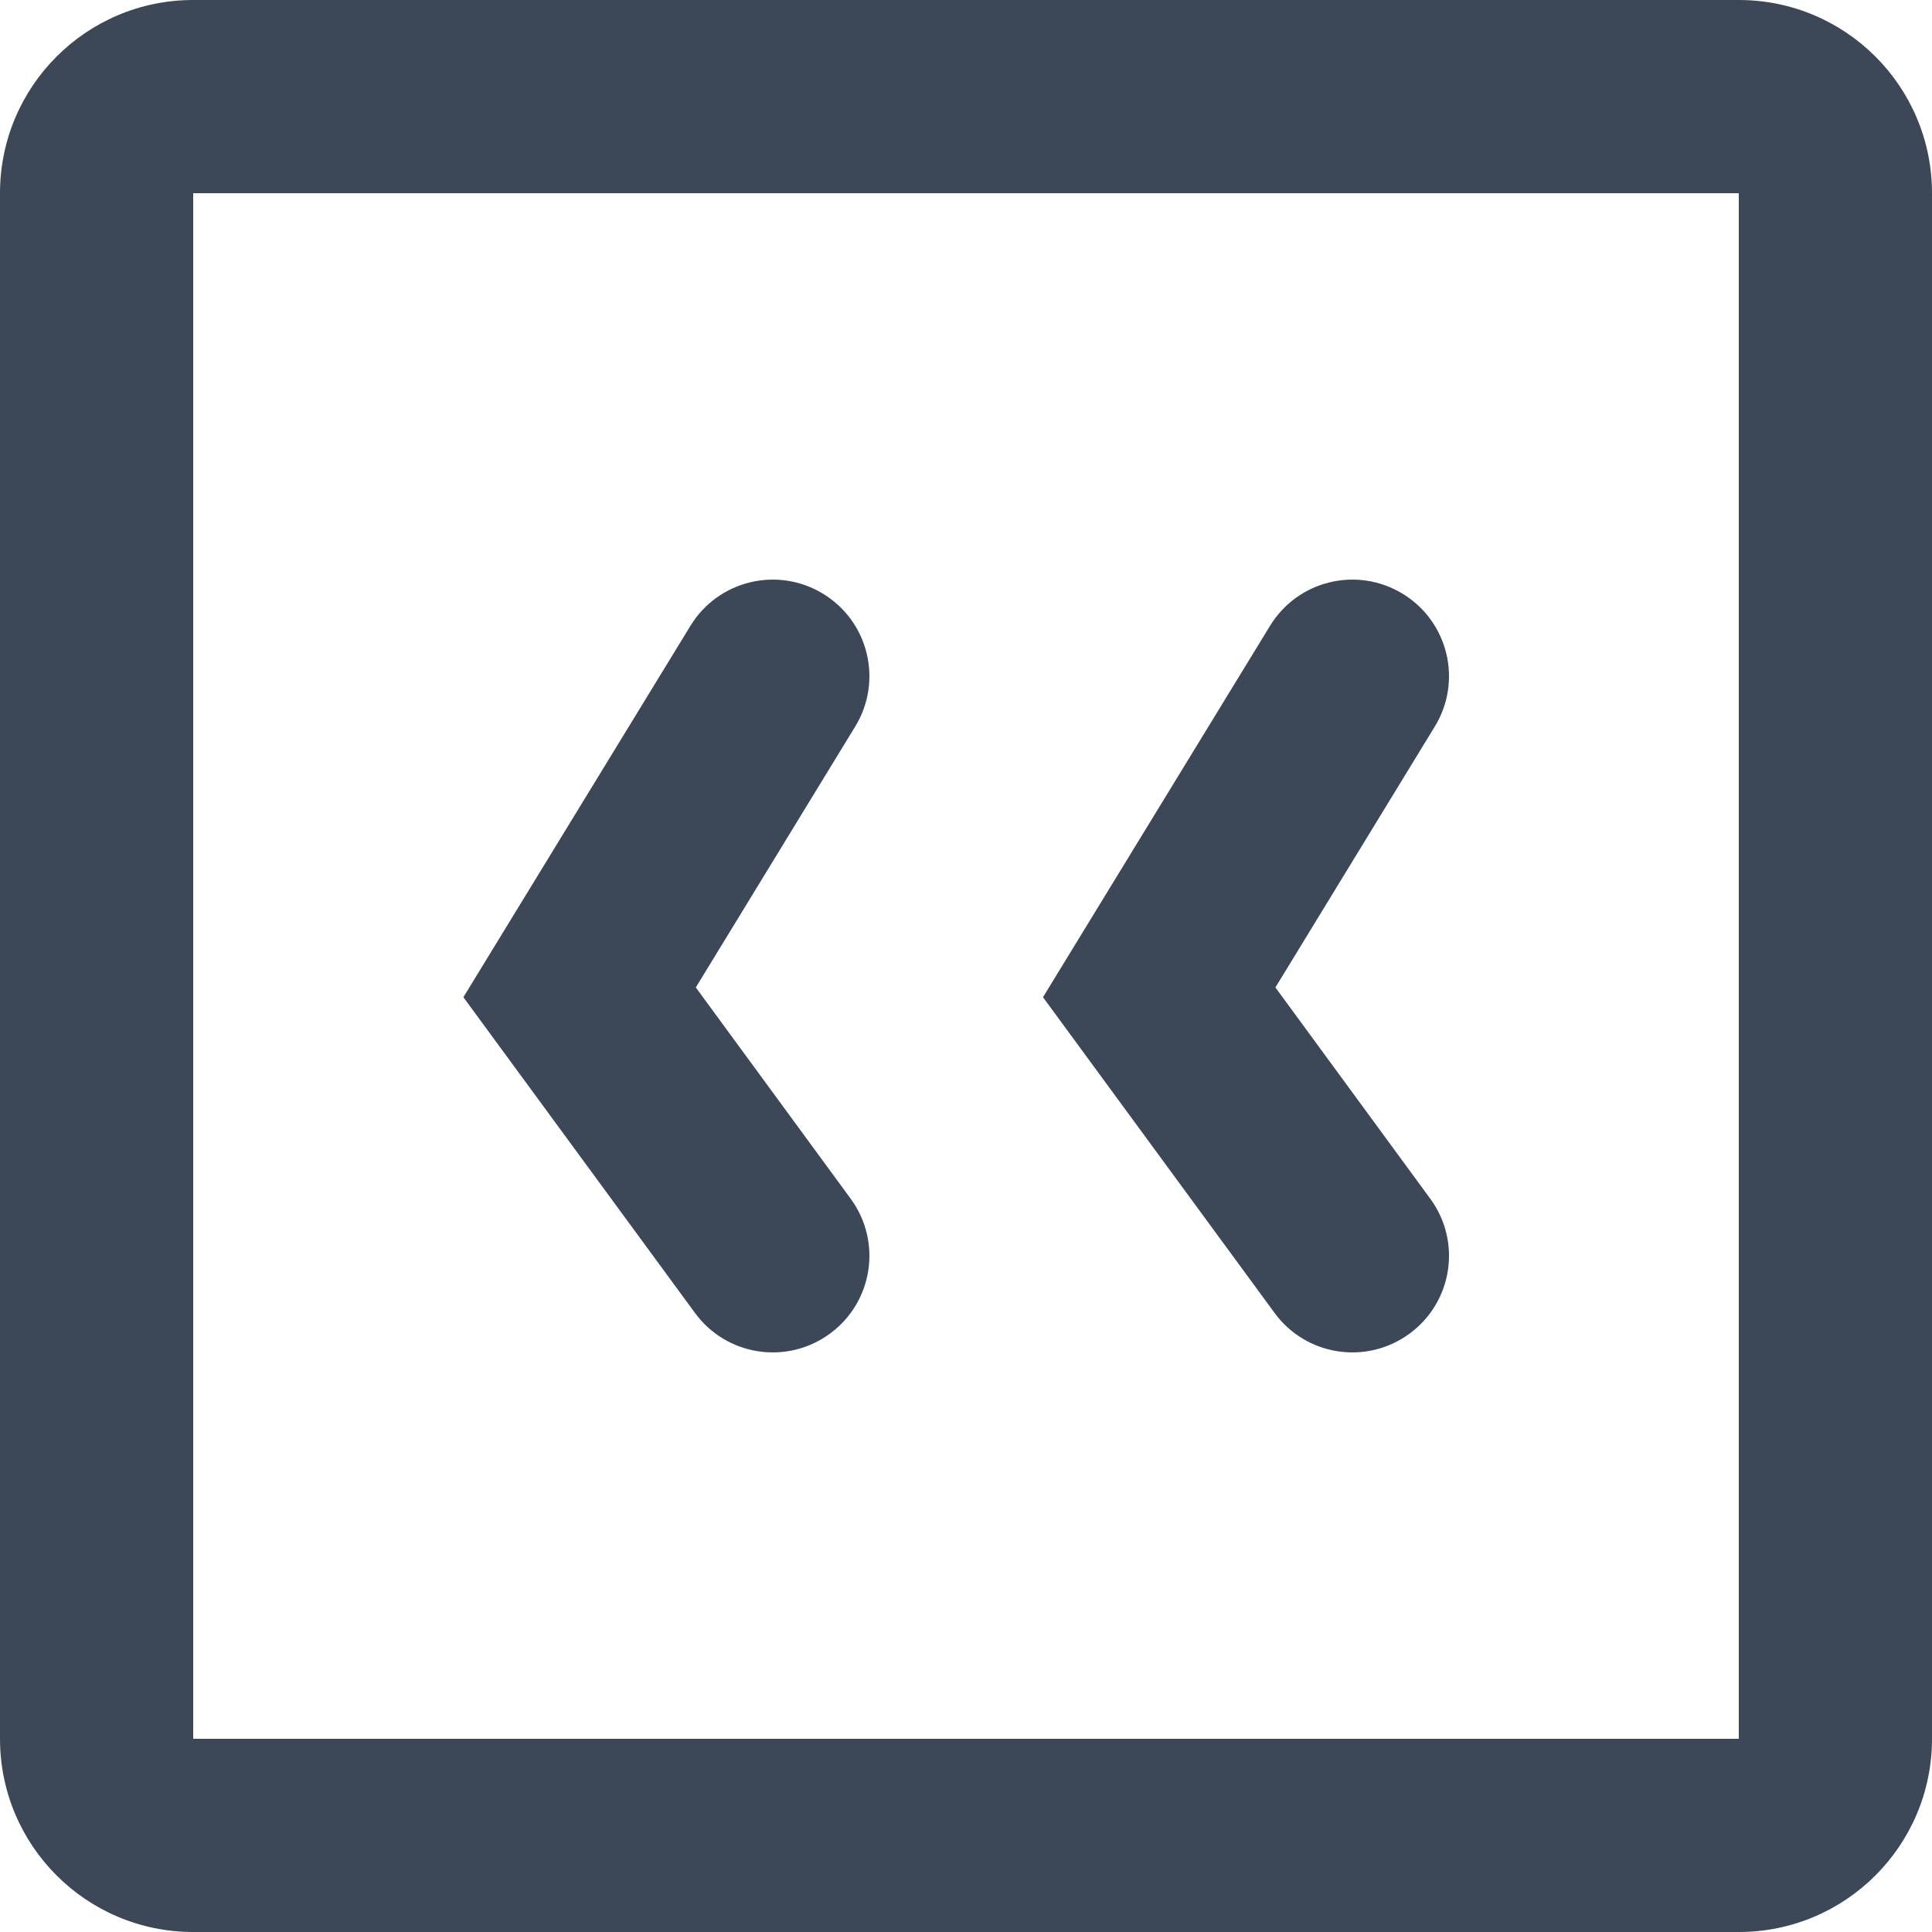
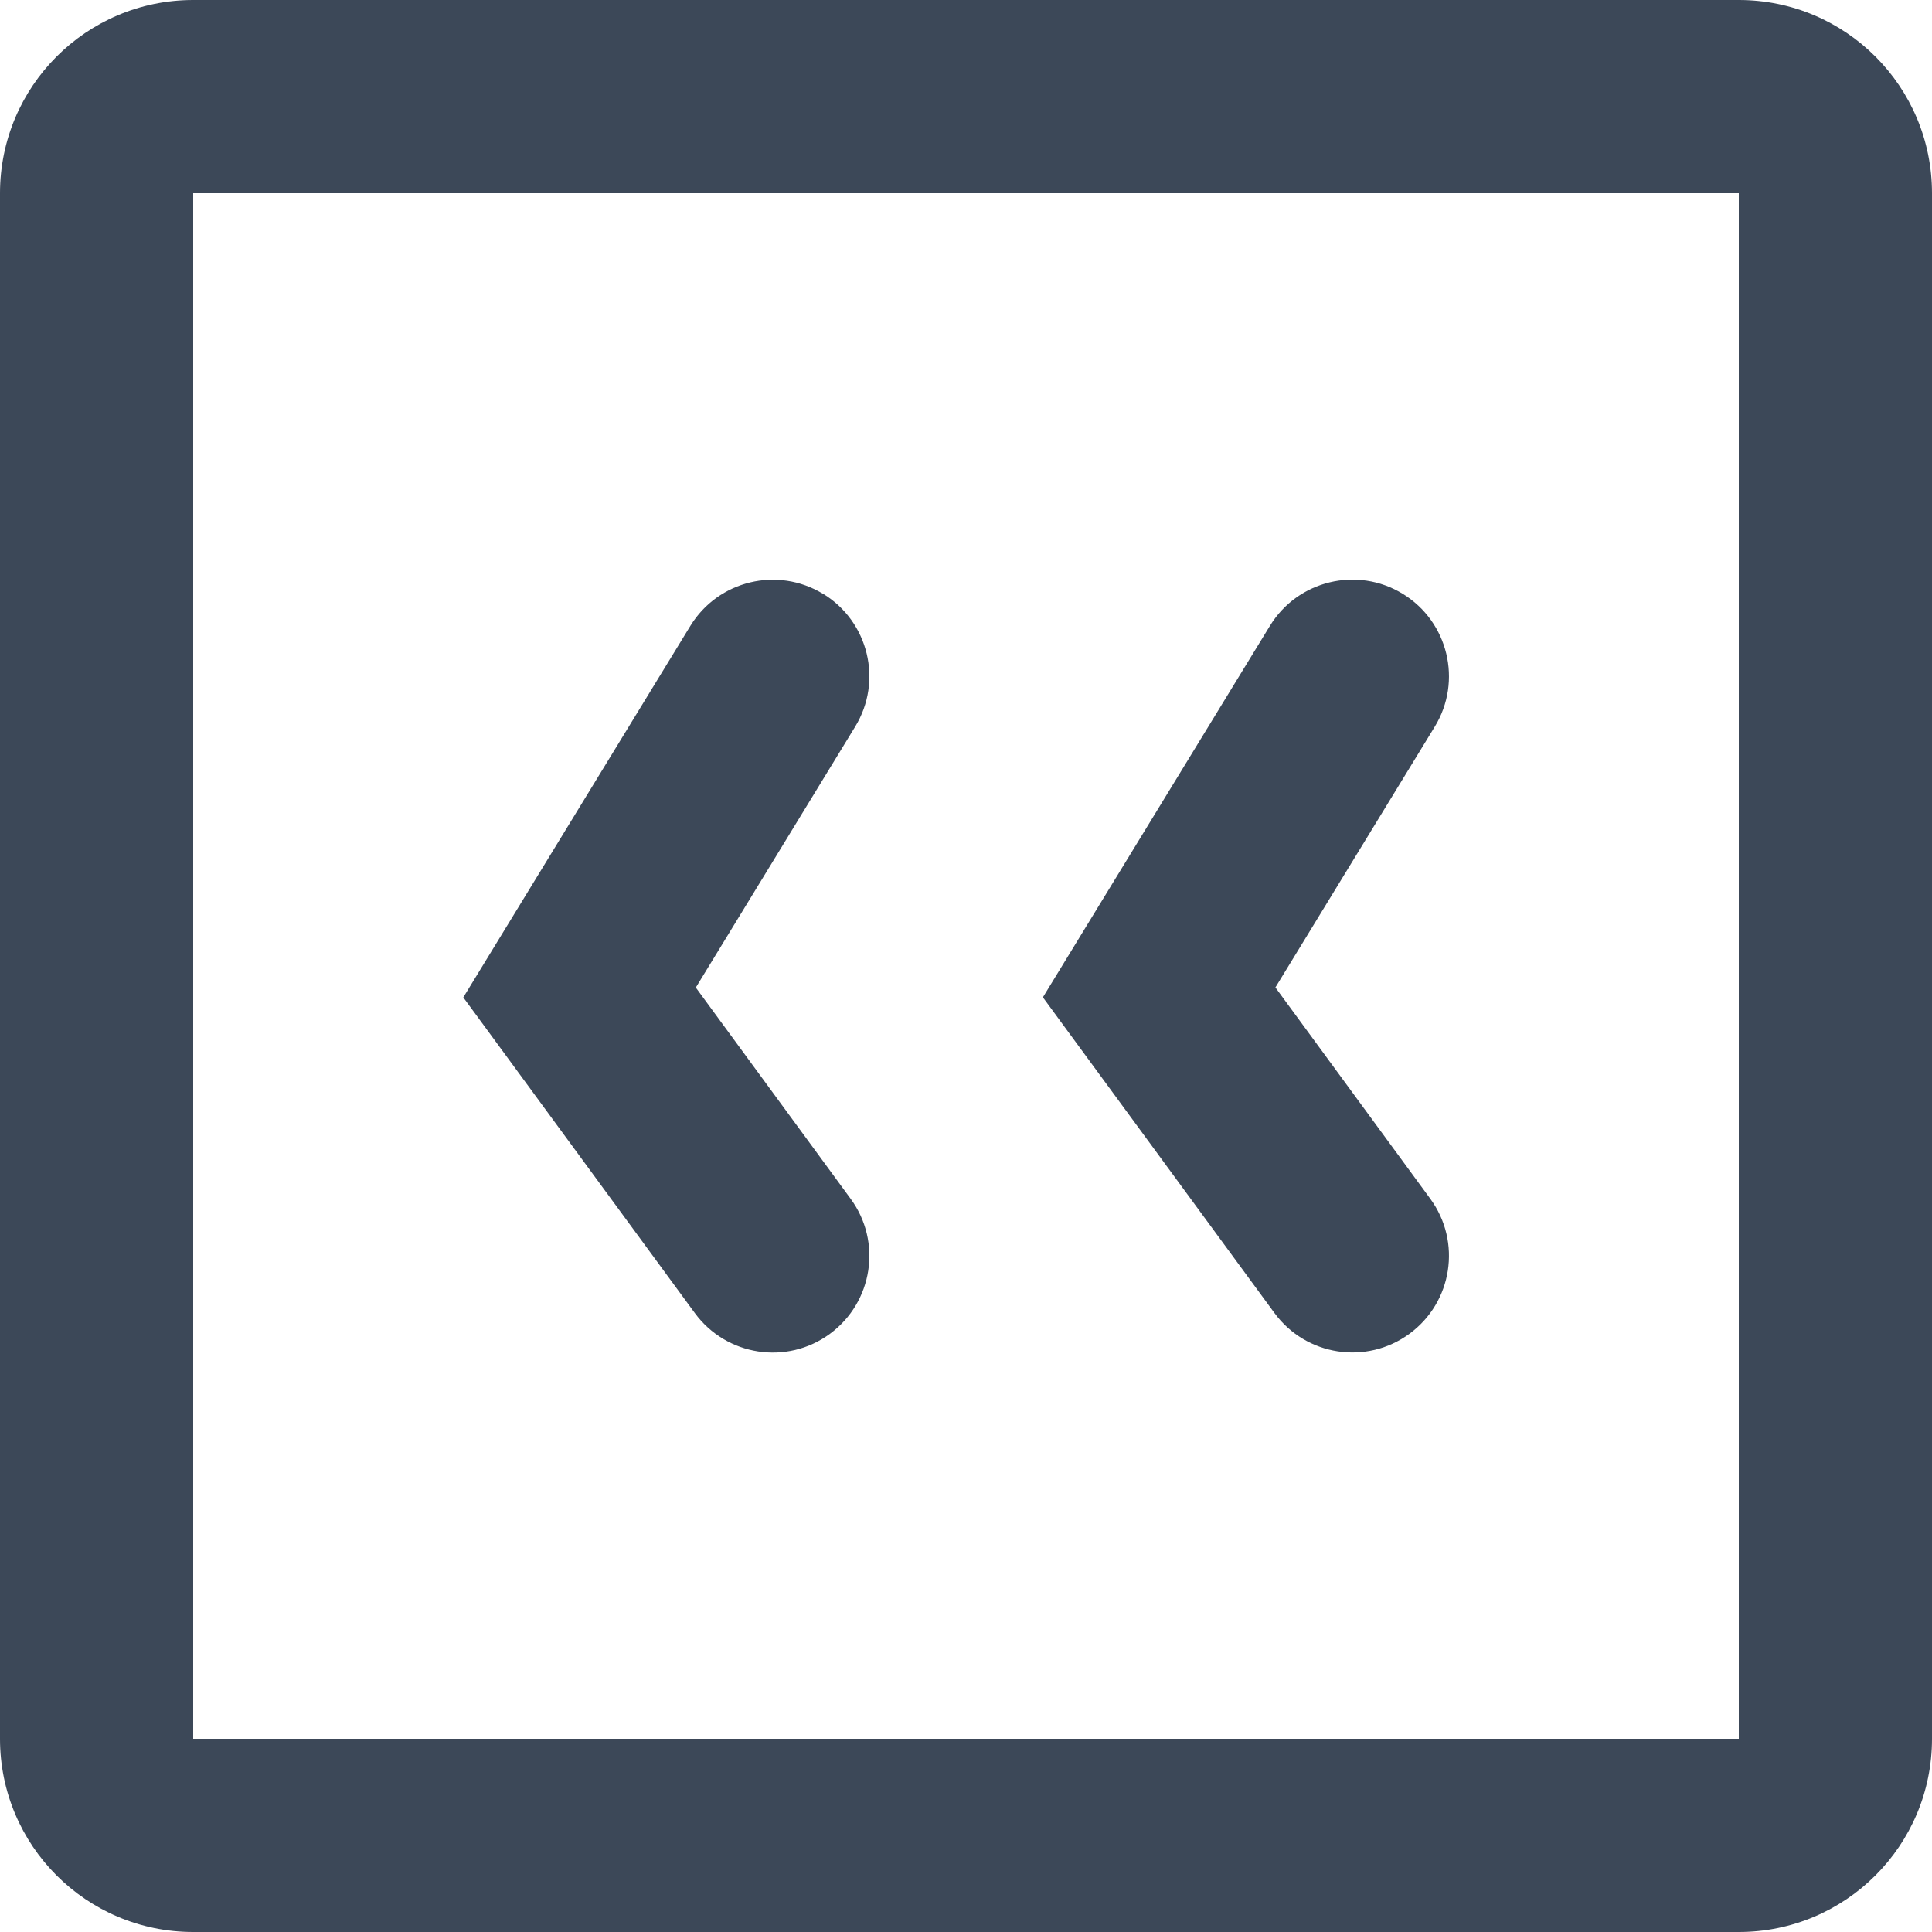
- <svg xmlns="http://www.w3.org/2000/svg" width="20" height="20" viewBox="0 0 20 20" fill="none">
-   <path fill-rule="evenodd" clip-rule="evenodd" d="M18 2H2V18H18V2ZM2 0C0.895 0 0 0.895 0 2V18C0 19.105 0.895 20 2 20H18C19.105 20 20 19.105 20 18V2C20 0.895 19.105 0 18 0H2ZM8.521 6.147C8.993 6.435 9.141 7.05 8.853 7.521L7.203 10.222L8.806 12.409C9.133 12.854 9.037 13.48 8.591 13.806C8.146 14.133 7.52 14.037 7.194 13.591L4.797 10.323L7.147 6.479C7.435 6.007 8.05 5.859 8.521 6.147ZM14.853 7.521C15.141 7.05 14.993 6.435 14.521 6.147C14.05 5.859 13.435 6.007 13.147 6.479L10.797 10.323L13.194 13.591C13.52 14.037 14.146 14.133 14.591 13.806C15.037 13.48 15.133 12.854 14.806 12.409L13.203 10.222L14.853 7.521Z" fill="#3C4858" />
+ <svg xmlns="http://www.w3.org/2000/svg" fill="none" height="20" viewBox="0 0 20 20" width="20">
+   <path clip-rule="evenodd" d="m18 2h-16v16h16zm-16-2c-1.105 0-2 .895-2 2v16c0 1.105.895 2 2 2h16c1.105 0 2-.895 2-2v-16c0-1.105-.895-2-2-2zm6.521 6.147c.471.288.62.903.332 1.375l-1.65 2.701 1.603 2.187c.327.445.23 1.071-.215 1.398-.445.327-1.071.23-1.398-.215l-2.397-3.268 2.35-3.845c.288-.471.903-.62 1.375-.332zm6.332 1.375c.288-.471.139-1.087-.332-1.375-.471-.288-1.087-.139-1.375.332l-2.35 3.845 2.397 3.268c.327.445.952.542 1.398.215.445-.327.542-.952.215-1.398l-1.603-2.187z" fill="#3c4858" fill-rule="evenodd" />
</svg>
